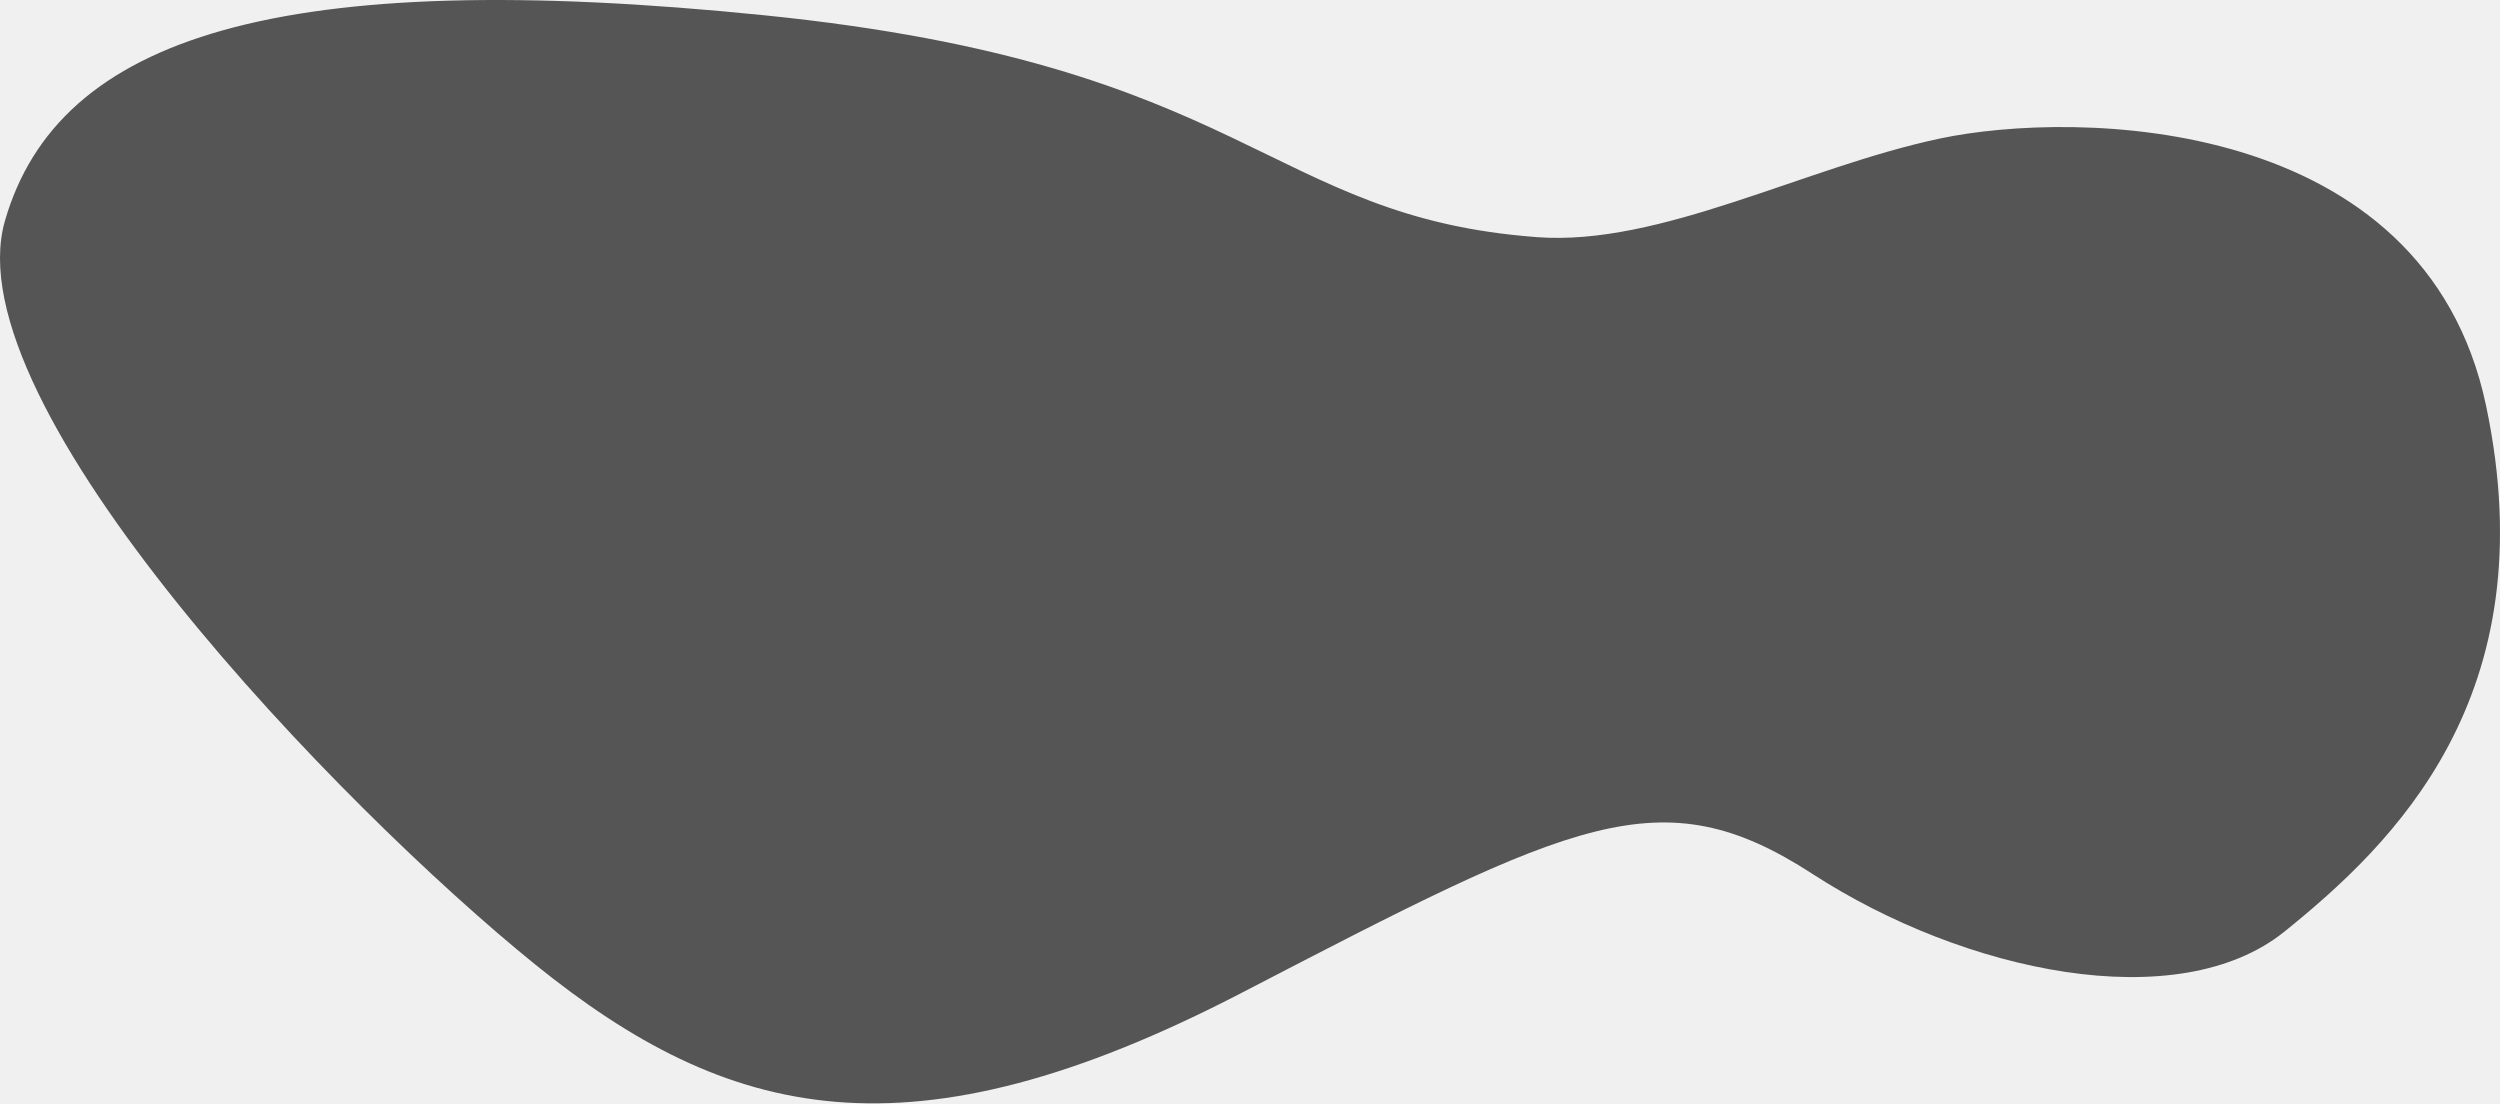
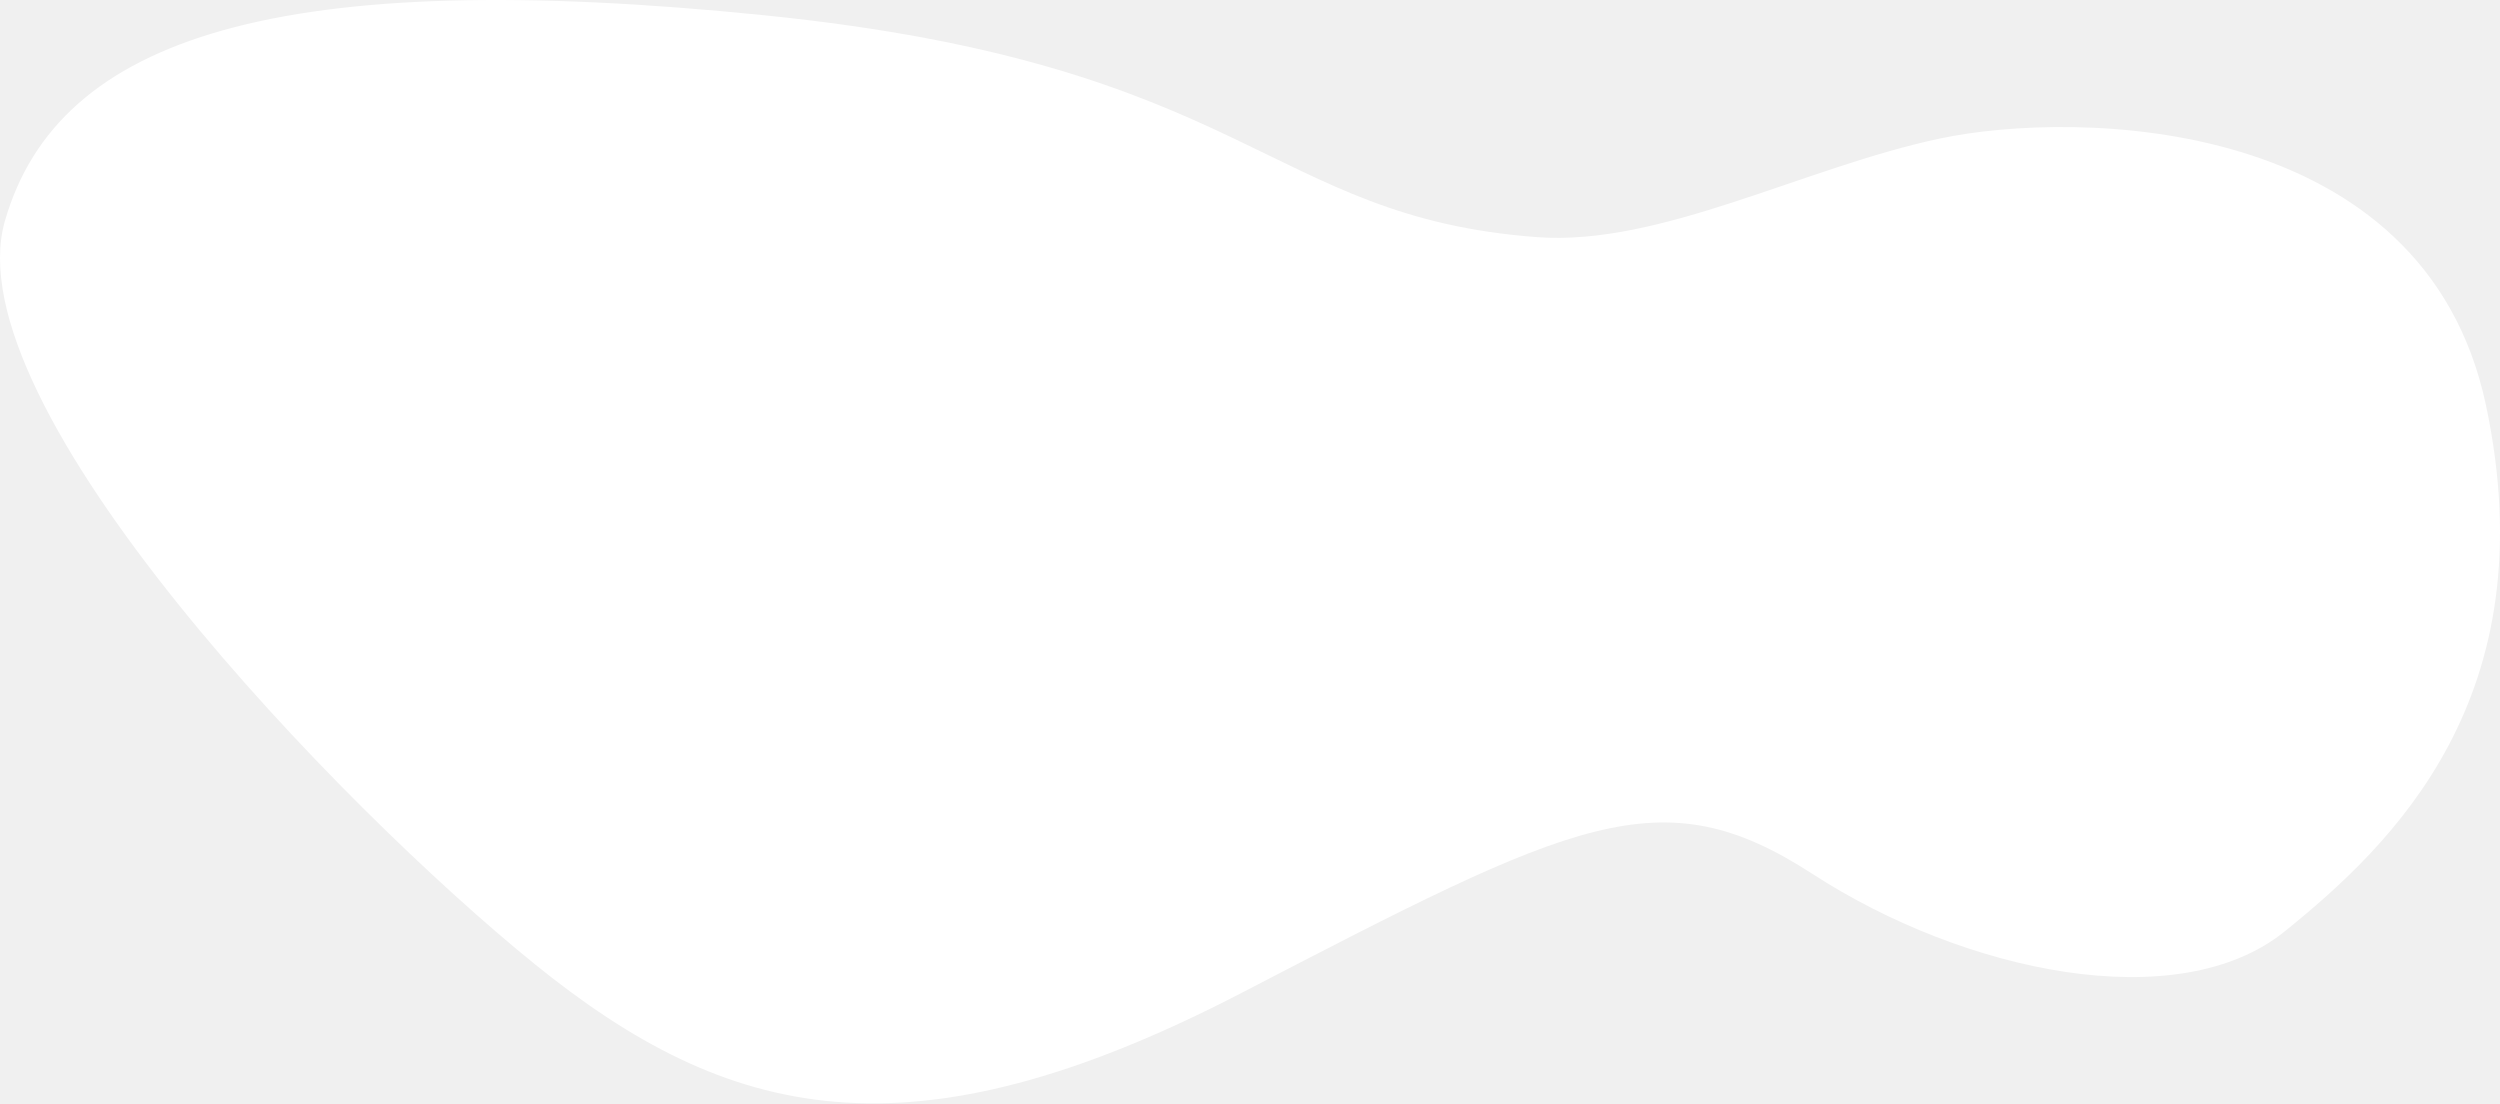
<svg xmlns="http://www.w3.org/2000/svg" width="2971.912" height="1311.65" viewBox="0 0 786.318 347.041" version="1.1" id="svg8">
  <defs id="defs2" />
  <g id="layer1" transform="translate(-3.715861,55.11417)">
-     <path style="opacity:1;fill:#555555;fill-opacity:1;fill-rule:nonzero;stroke:none;stroke-width:6.043;stroke-linecap:round;stroke-linejoin:round;stroke-miterlimit:4;stroke-dasharray:none;stroke-dashoffset:0;stroke-opacity:1;paint-order:normal" d="M 487.194,19.477 C 401.816,13.122 396.754,-34.787 244.299,-50.291 91.843,-65.795 22.075,-43.831 5.279,14.309 -11.517,72.449 111.223,199.064 171.947,248.16 c 60.724,49.096 117.572,63.308 222.223,9.044 104.652,-54.264 131.784,-68.476 179.587,-37.468 47.804,31.008 114.988,45.22 148.58,18.088 33.592,-27.132 82.688,-73.644 63.308,-165.375 -19.38,-91.732 -129.2,-93.024 -171.835,-83.98 -42.636,9.044 -87.941,33.887 -126.616,31.008 z" id="path829" />
+     <path style="opacity:1;fill:#ffffff;fill-opacity:1;fill-rule:nonzero;stroke:none;stroke:none;stroke-width:6.043;stroke-linecap:round;stroke-linejoin:round;stroke-miterlimit:4;stroke-dasharray:none;stroke-dashoffset:0;stroke-opacity:1;paint-order:normal" d="M 487.194,19.477 C 401.816,13.122 396.754,-34.787 244.299,-50.291 91.843,-65.795 22.075,-43.831 5.279,14.309 -11.517,72.449 111.223,199.064 171.947,248.16 c 60.724,49.096 117.572,63.308 222.223,9.044 104.652,-54.264 131.784,-68.476 179.587,-37.468 47.804,31.008 114.988,45.22 148.58,18.088 33.592,-27.132 82.688,-73.644 63.308,-165.375 -19.38,-91.732 -129.2,-93.024 -171.835,-83.98 -42.636,9.044 -87.941,33.887 -126.616,31.008 z" id="path829" />
  </g>
</svg>
